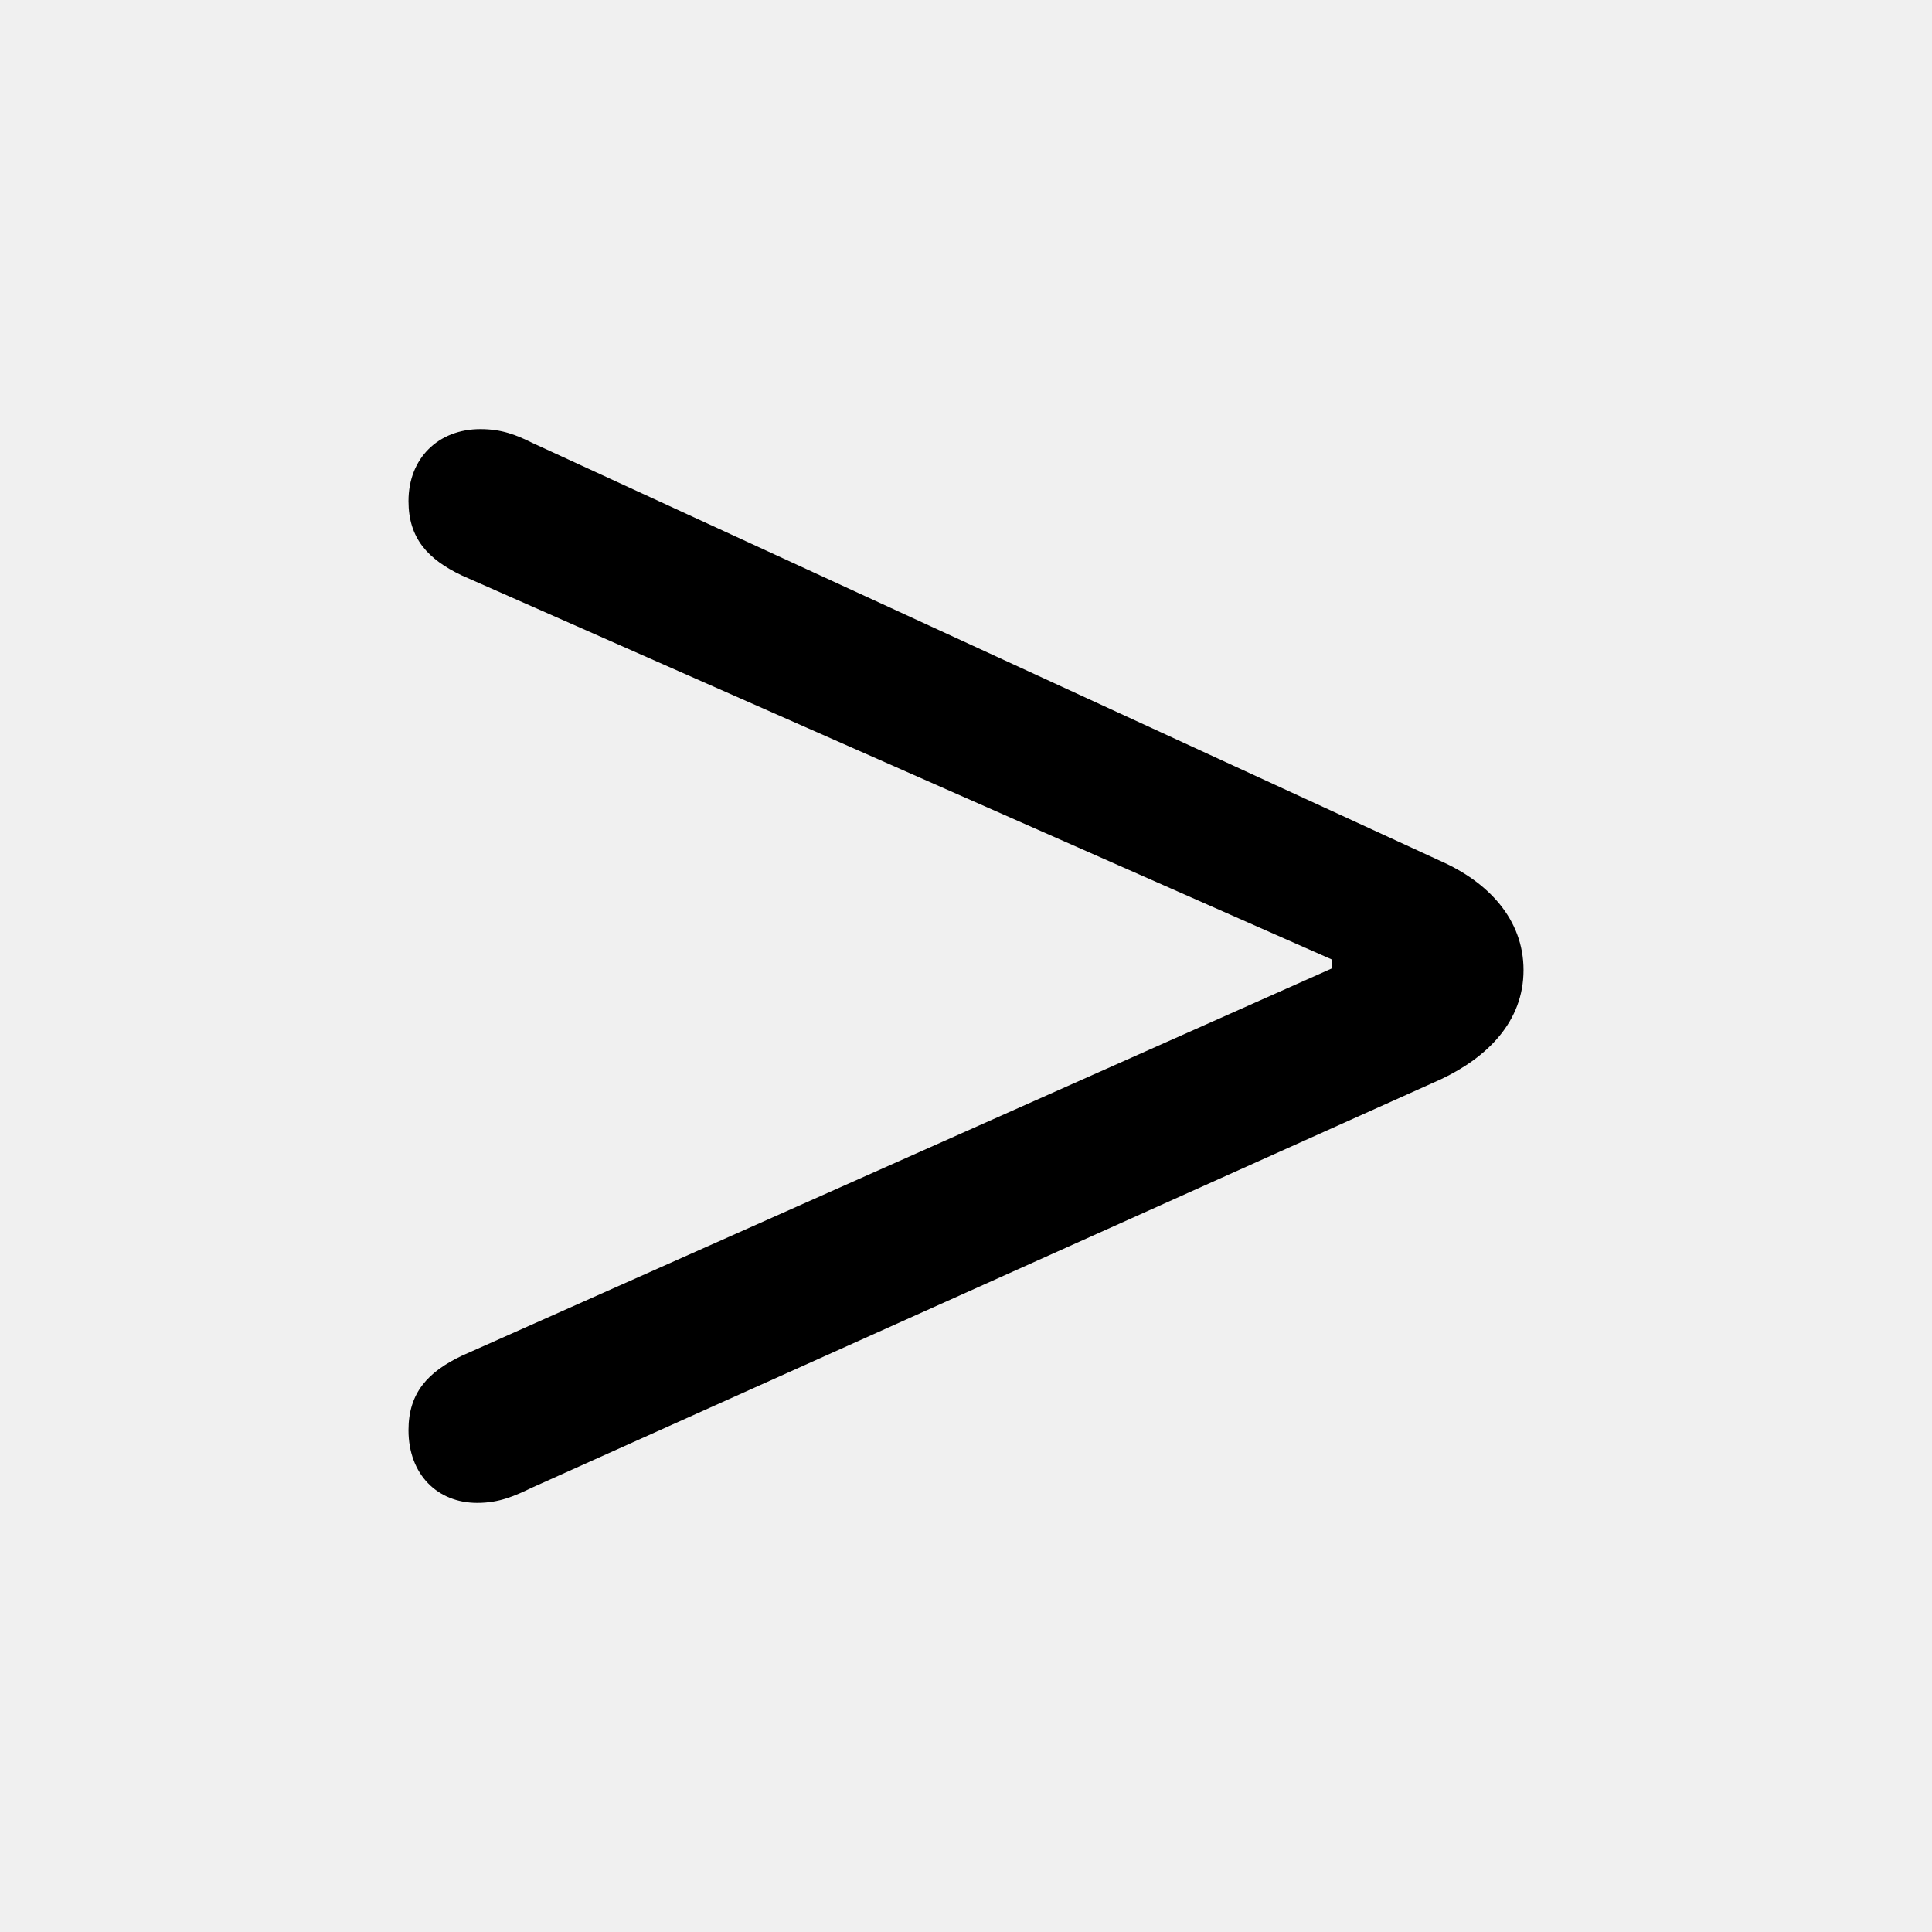
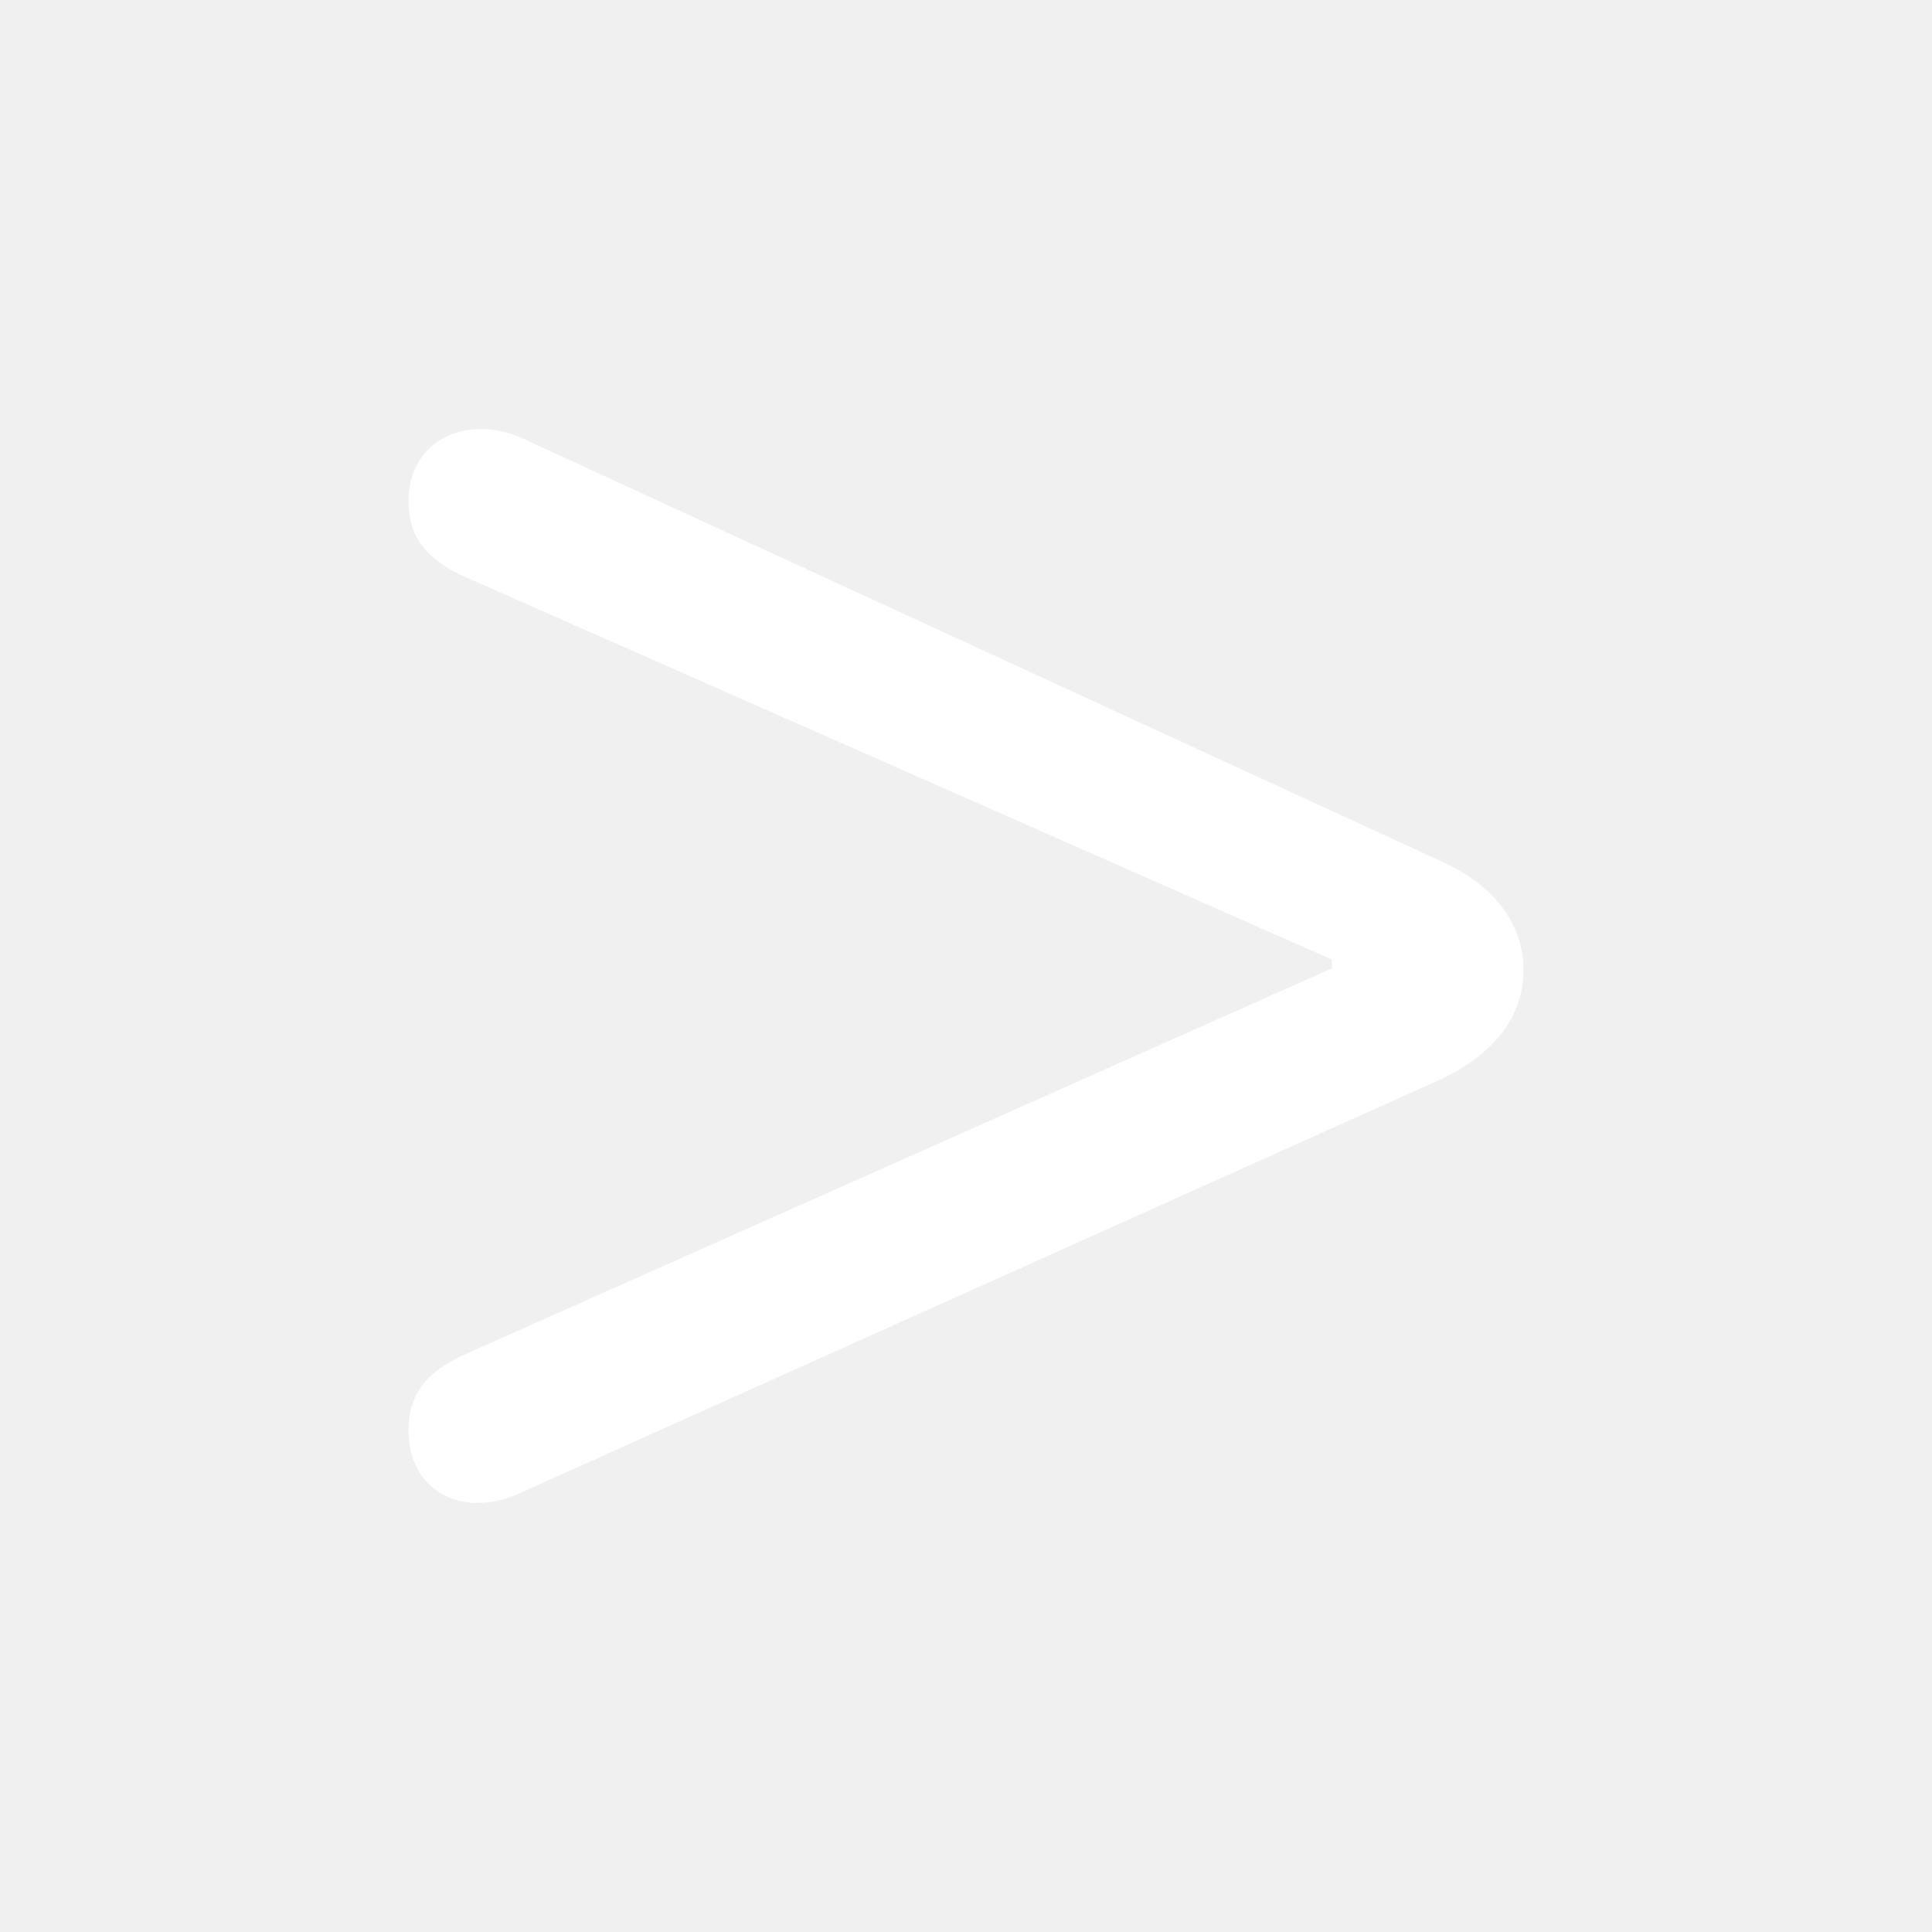
- <svg xmlns="http://www.w3.org/2000/svg" fill="#000000" width="800px" height="800px" viewBox="0 0 56 56">
+ <svg xmlns="http://www.w3.org/2000/svg" fill="#ffffff" width="800px" height="800px" viewBox="0 0 56 56">
  <path d="M 13.832 43.562 C 14.488 43.562 14.934 43.352 15.426 43.117 L 41.77 31.281 C 43.105 30.648 44.16 29.617 44.16 28.117 C 44.16 26.641 43.129 25.562 41.746 24.953 L 15.426 12.836 C 14.957 12.602 14.535 12.438 13.926 12.438 C 12.707 12.438 11.84 13.281 11.84 14.524 C 11.84 15.602 12.402 16.211 13.387 16.68 L 38.605 27.812 L 38.605 28.07 L 13.387 39.297 C 12.402 39.766 11.84 40.375 11.84 41.453 C 11.84 42.742 12.684 43.562 13.832 43.562 Z" />
</svg>
